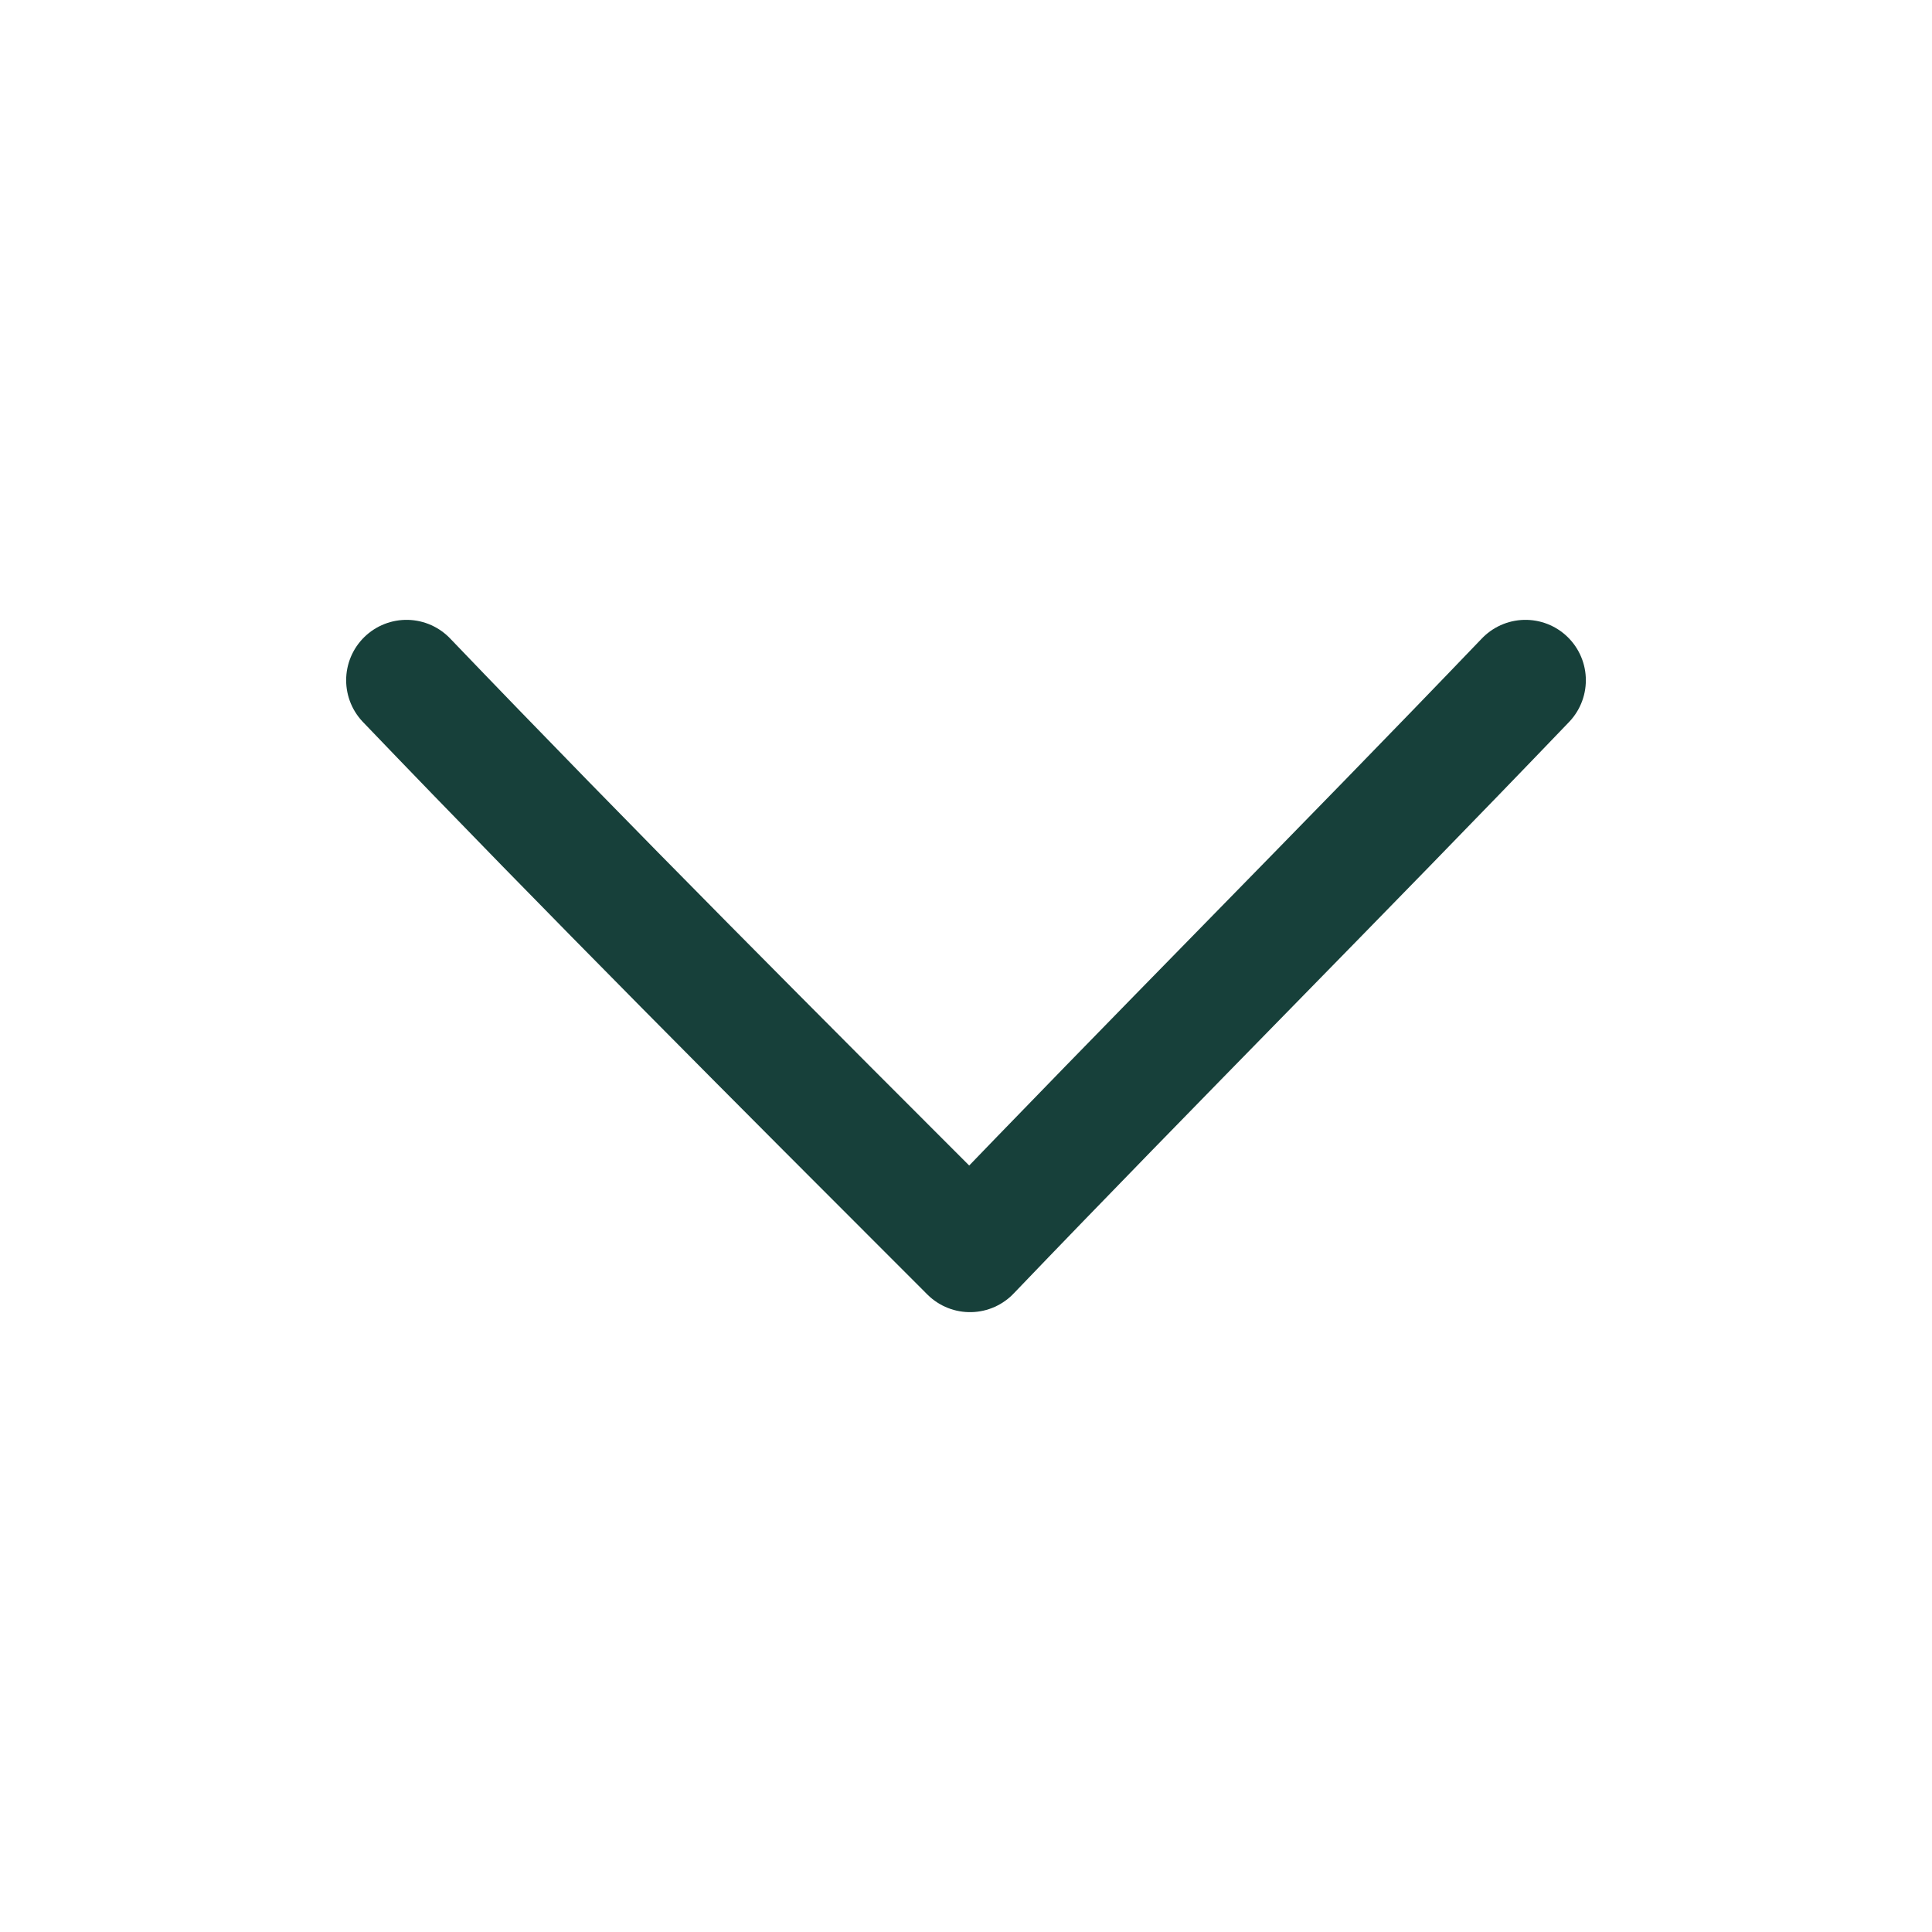
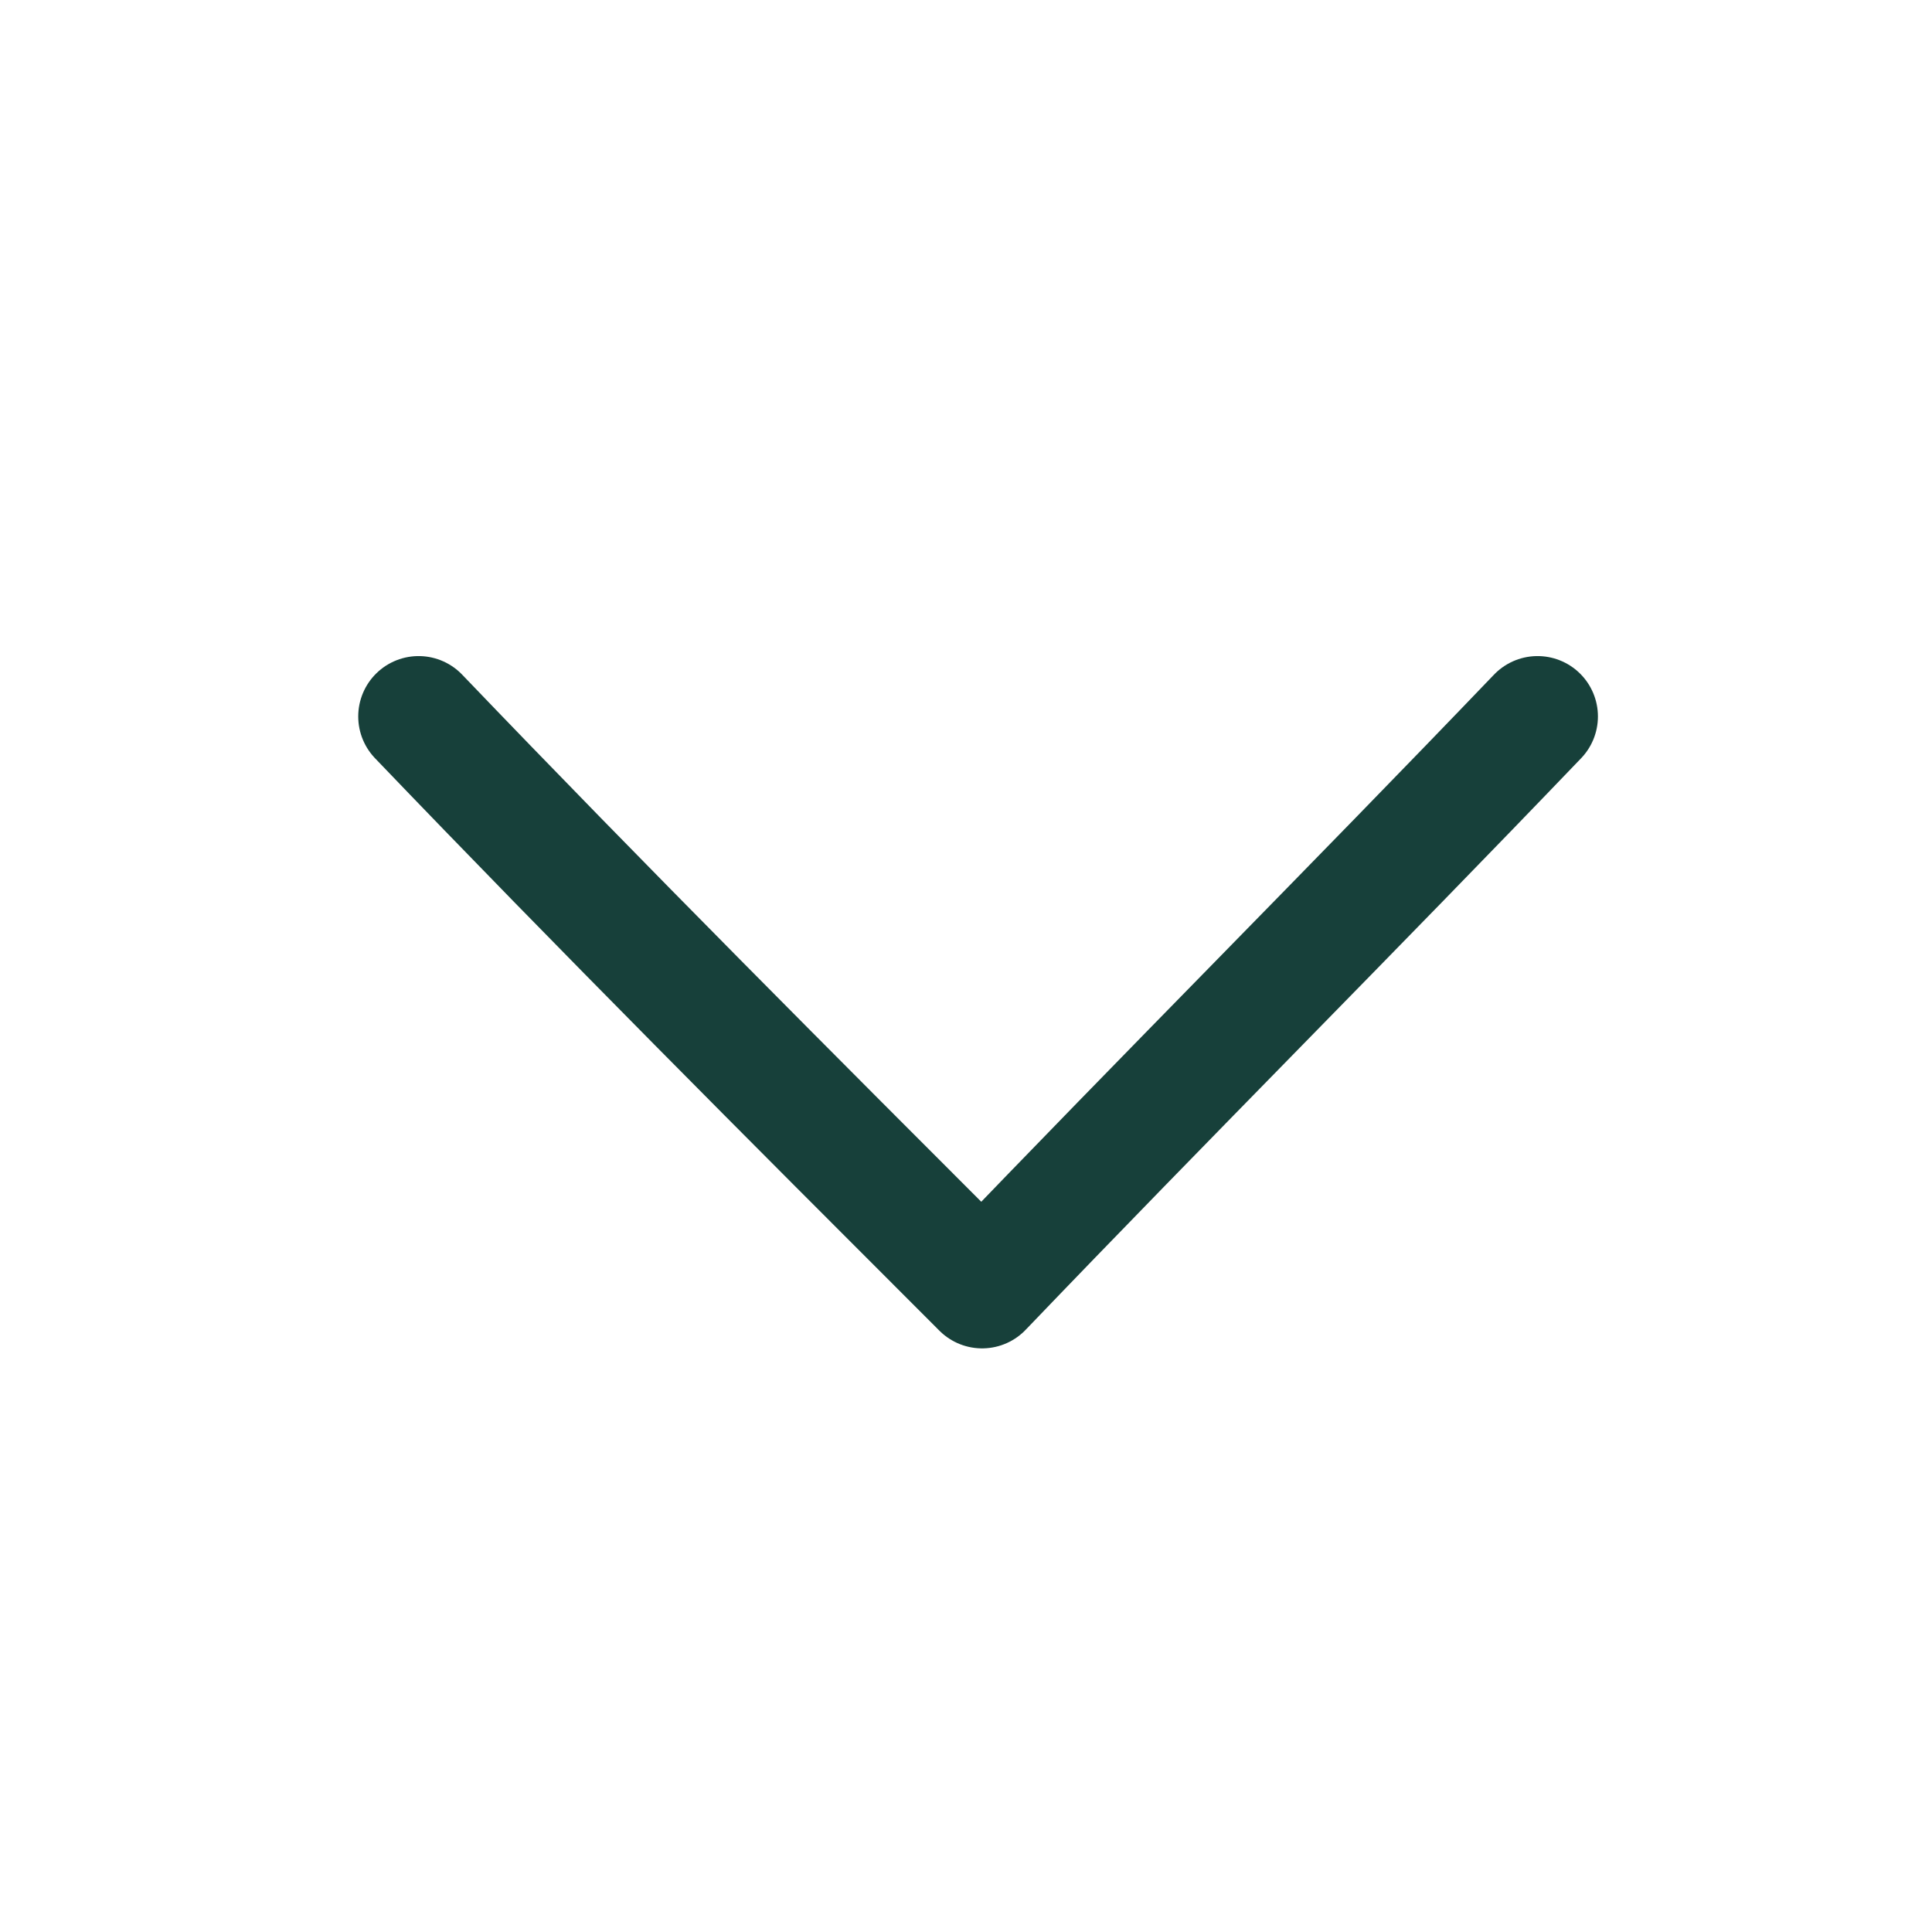
<svg xmlns="http://www.w3.org/2000/svg" width="24" height="24" viewBox="0 0 24 24" fill="none" stroke="#17403A" stroke-width="1.5" stroke-linecap="round" stroke-linejoin="round">
-   <g transform="translate(-0.15 -0.45)">
-     <path d="M5.2 8.9c2.3 2.4 4.6 4.7 7 7.1 2.3-2.4 4.6-4.7 6.9-7.1" />
-   </g>
+   <path d="M5.2 8.9c2.3 2.4 4.6 4.7 7 7.1 2.3-2.4 4.6-4.7 6.9-7.1" />
</svg>
